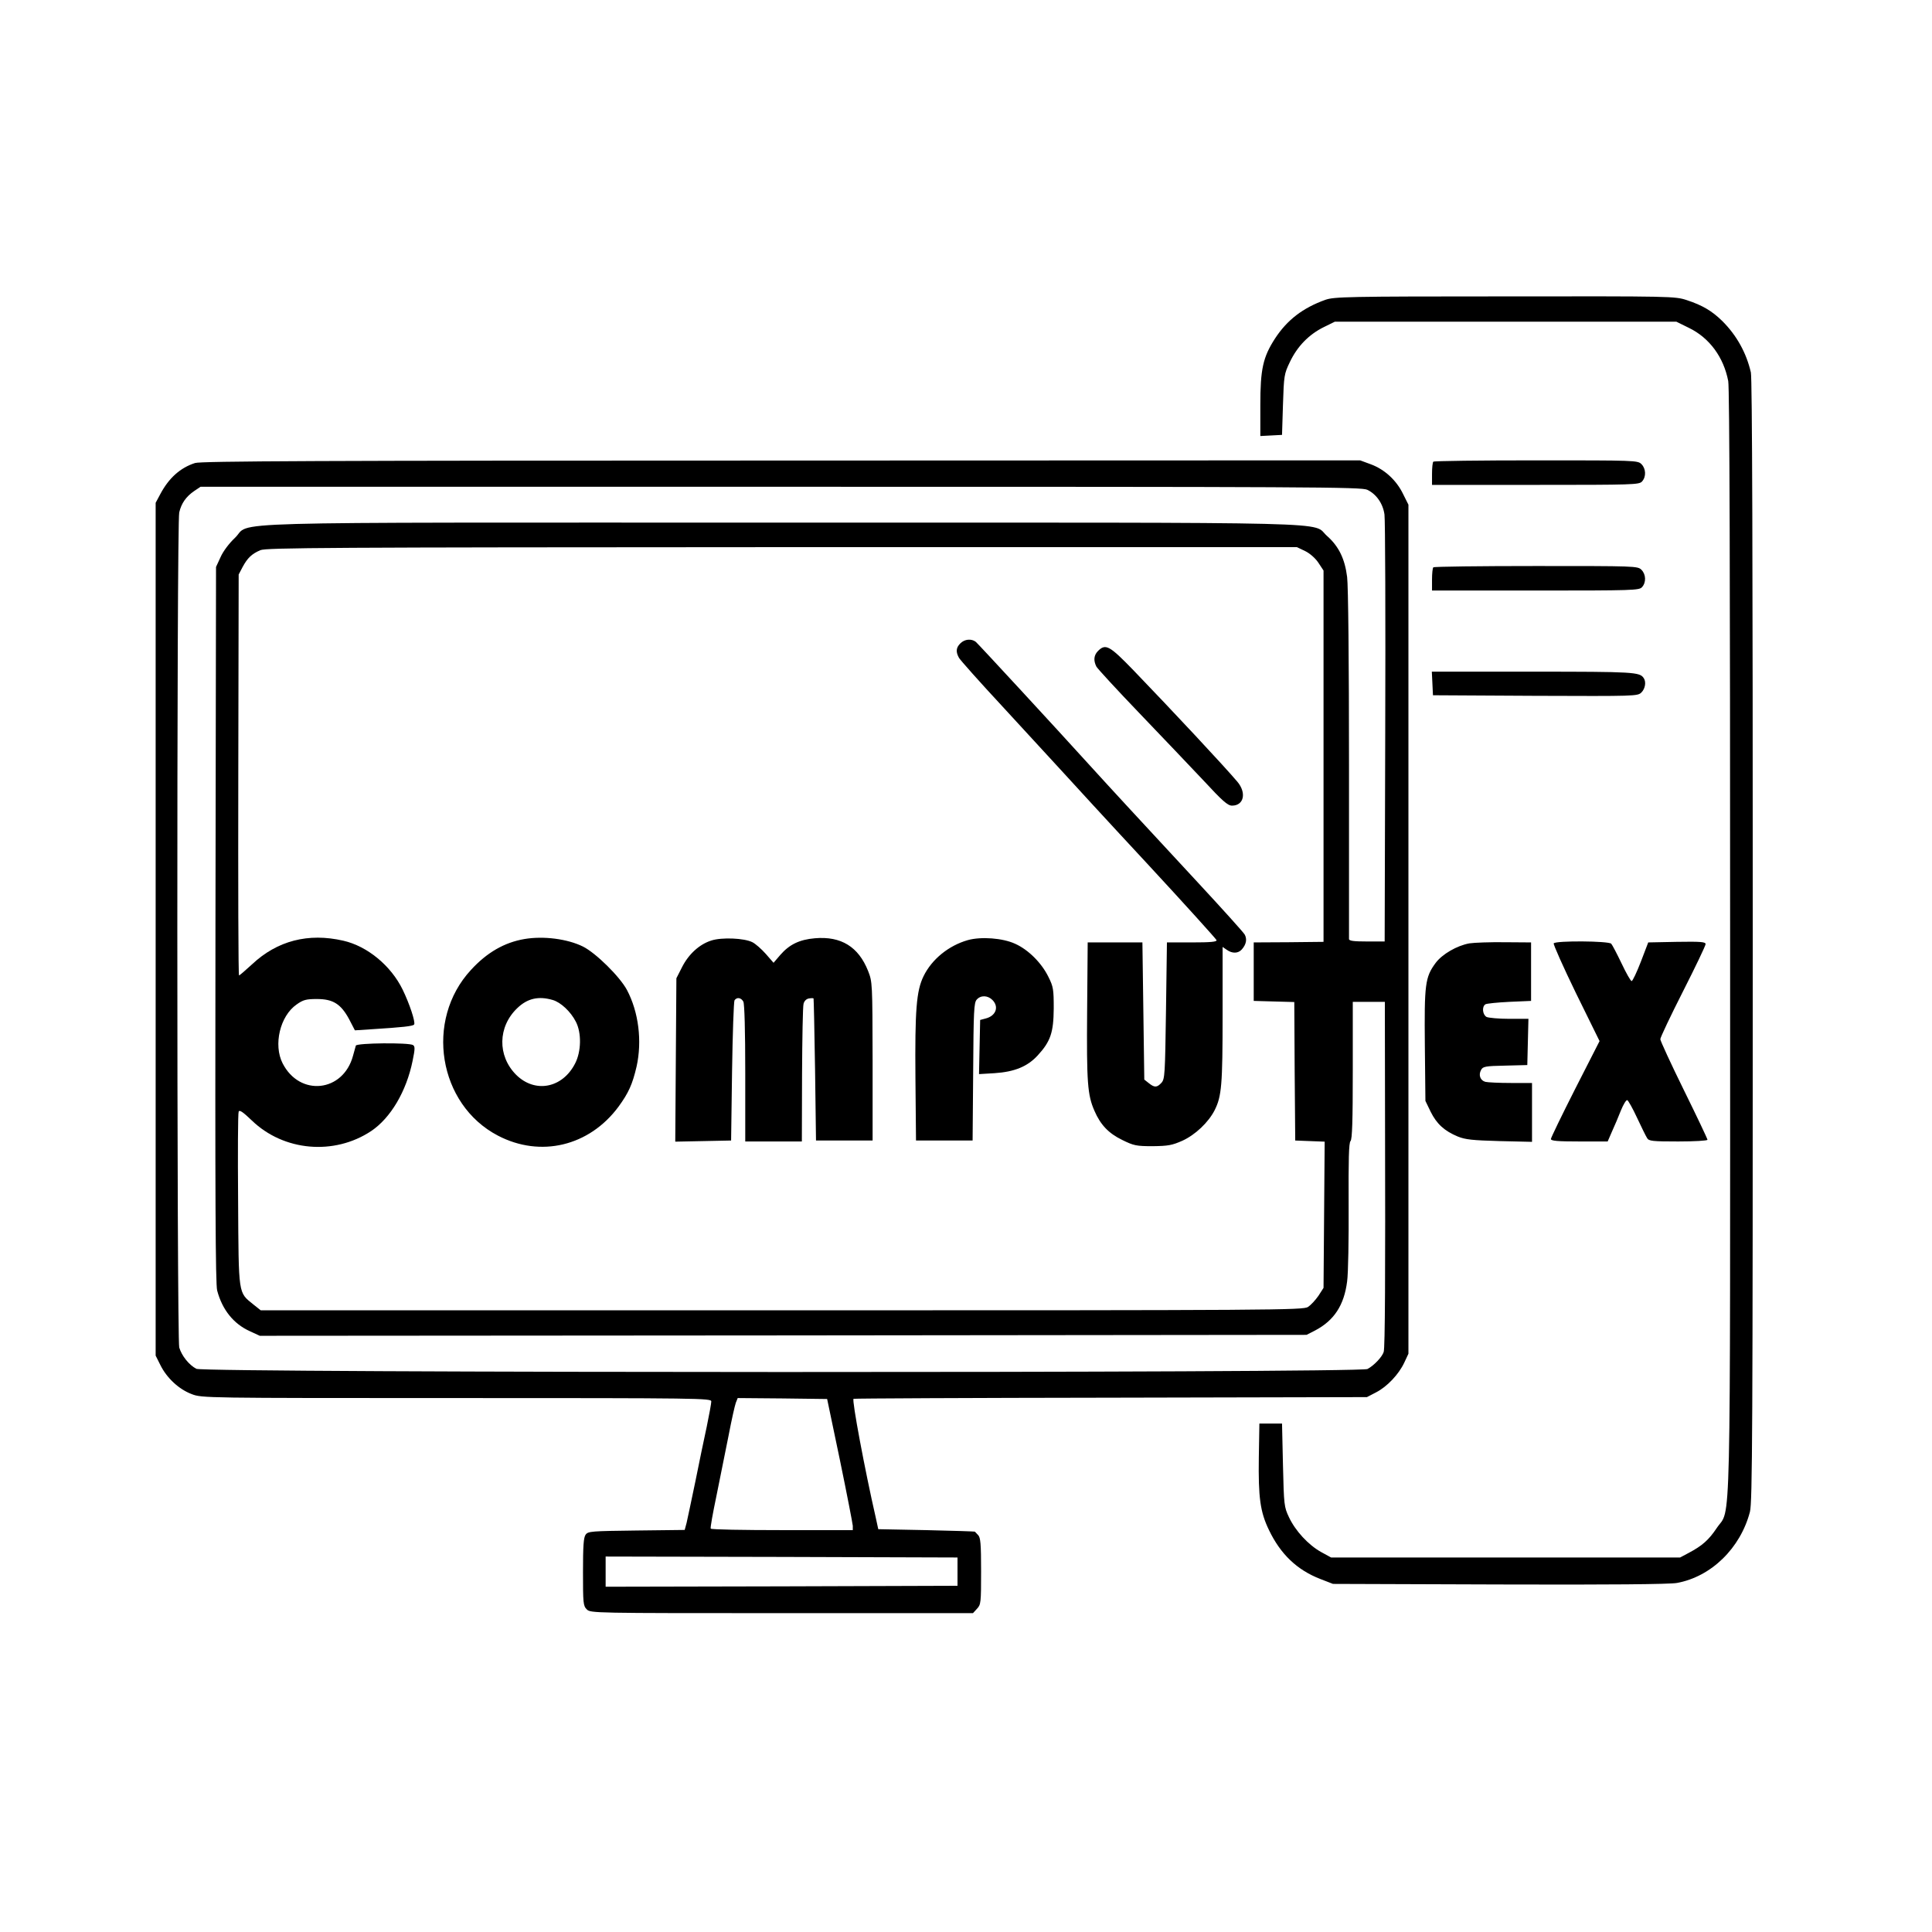
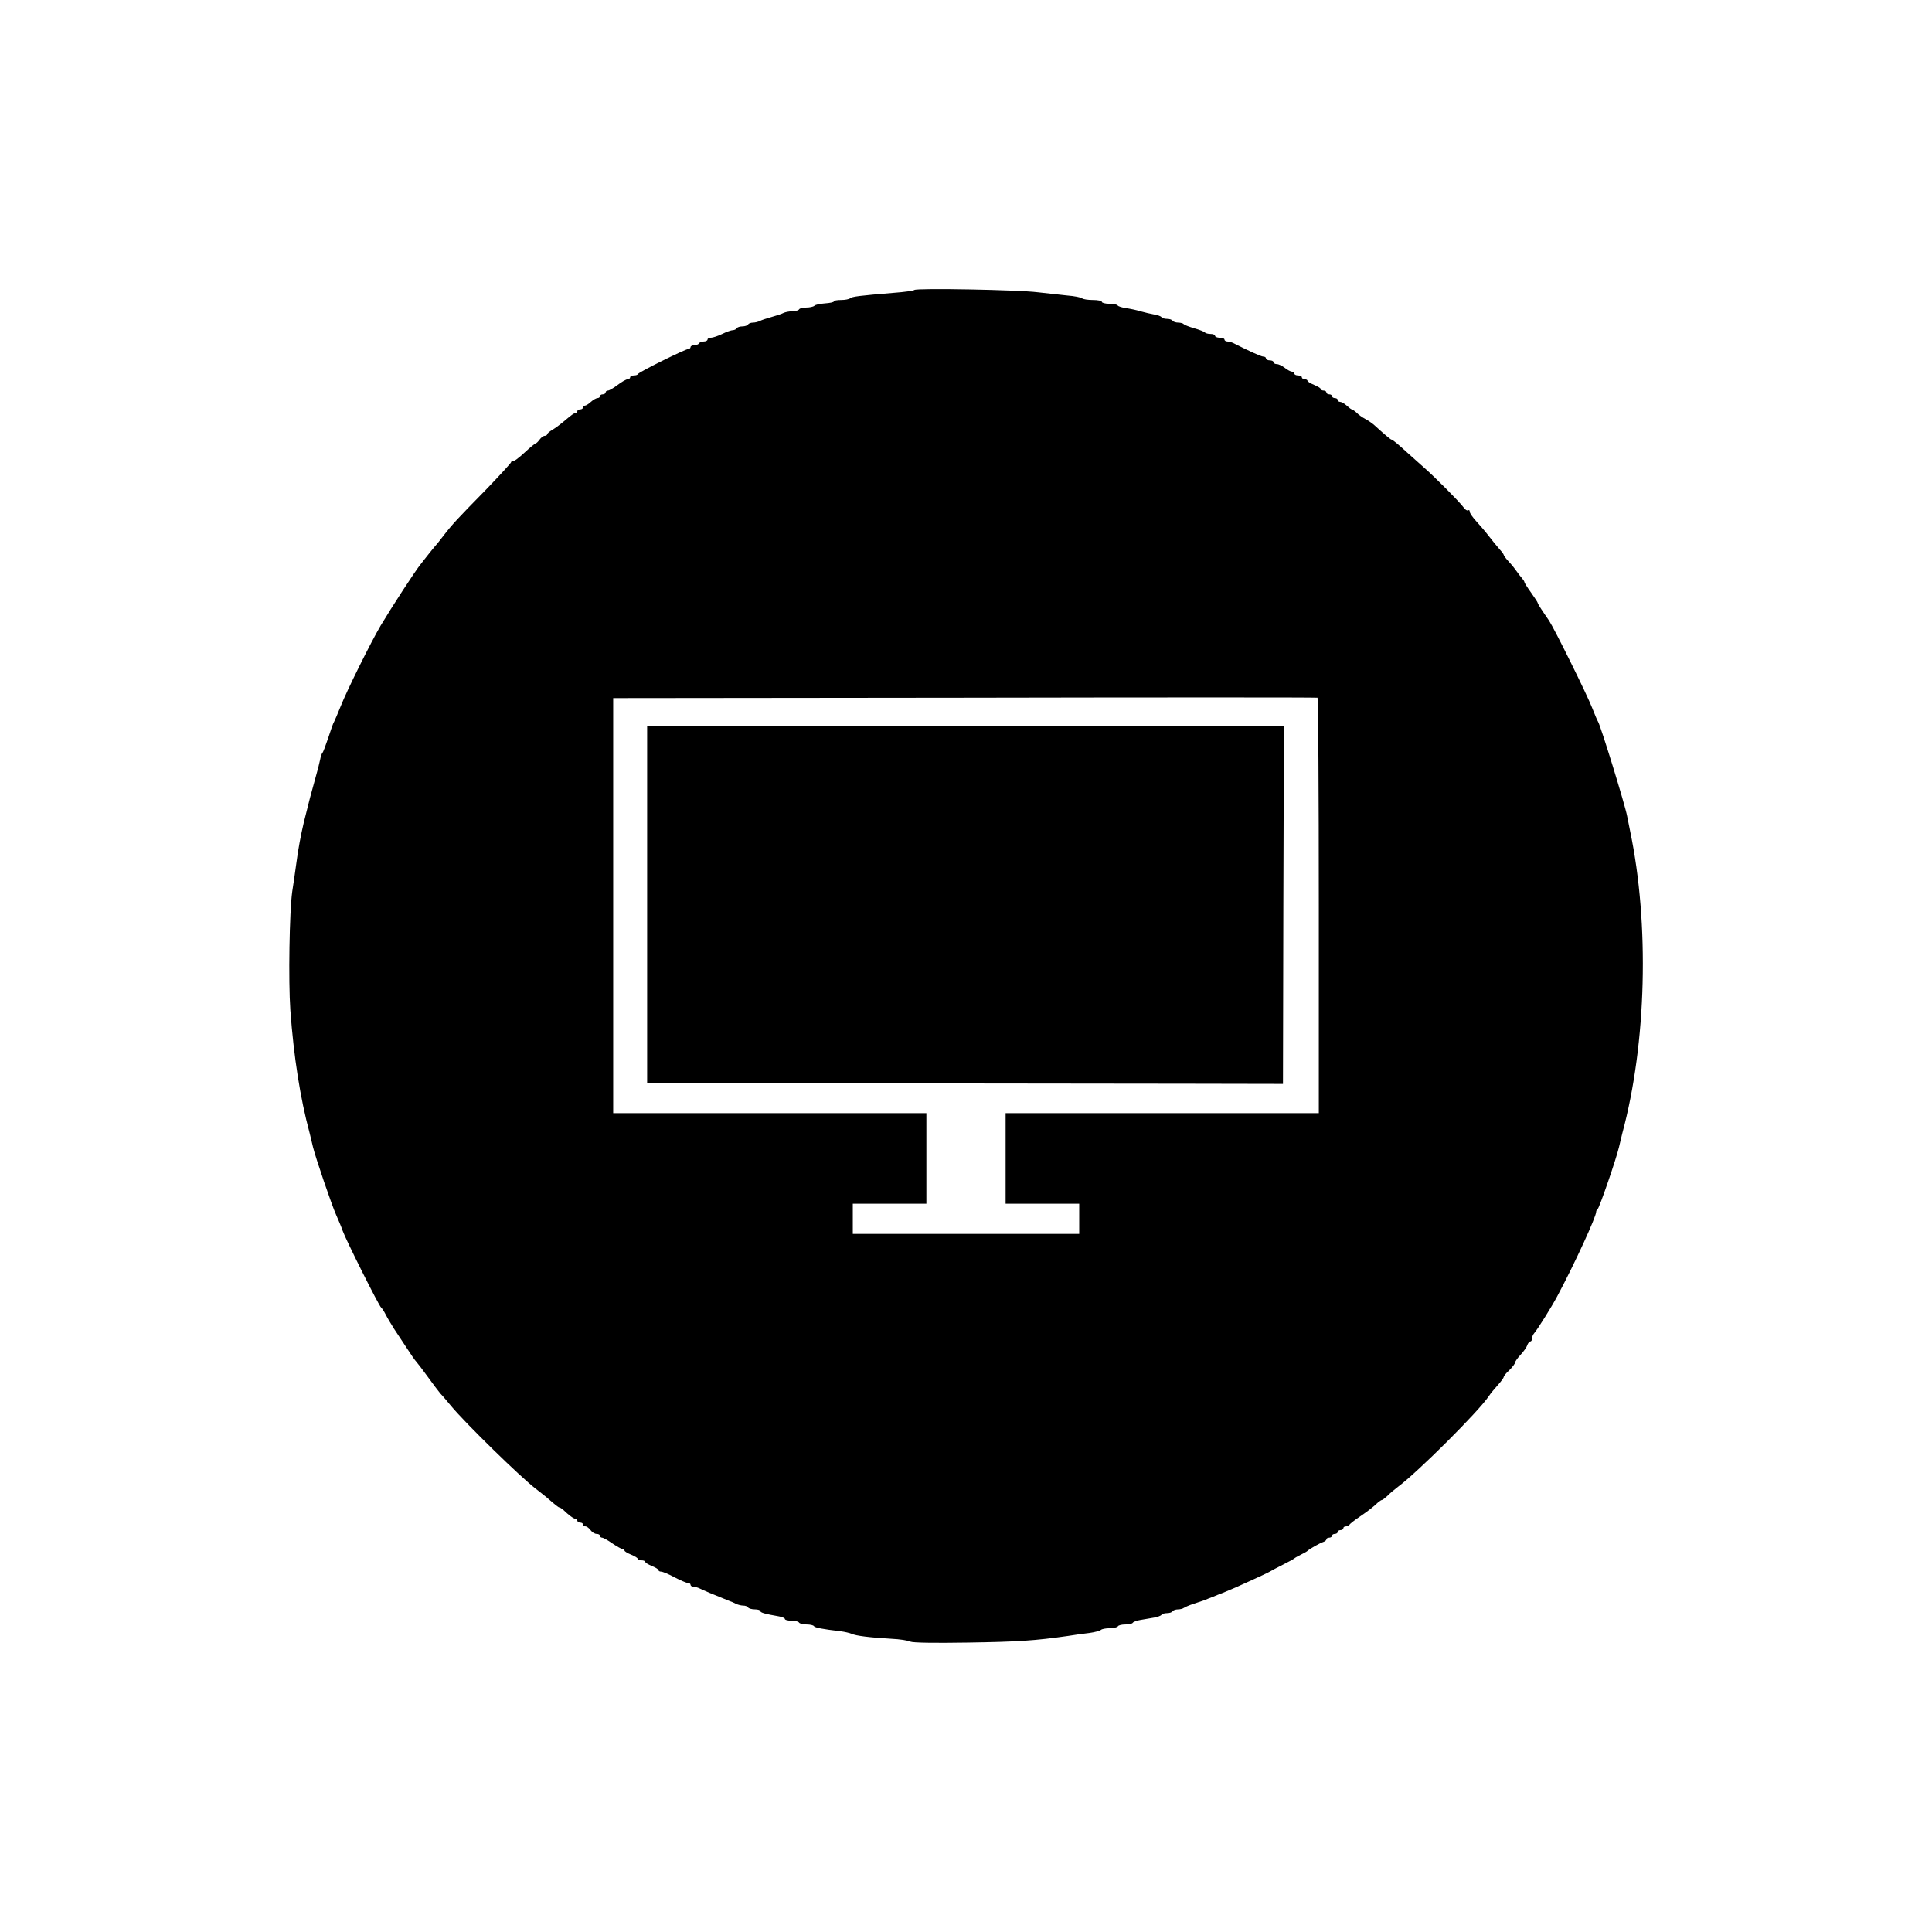
<svg xmlns="http://www.w3.org/2000/svg" version="1" width="1365.333" height="1365.333" viewBox="0 0 1024 1024">
-   <path d="M702.5 158.9c-12 4.3-20.3 10.7-26.7 20.5-6.4 9.9-7.8 16.2-7.8 35.3v16.4l5.8-.3 5.7-.3.5-16c.5-15.4.6-16.3 3.7-22.7 3.9-8.2 10-14.5 17.9-18.4l5.9-2.9h181l6.7 3.3c10.9 5.3 18.4 15.6 20.8 28.2.7 3.5 1 105.1 1 296.7 0 325.8.6 299.7-7.1 311.2-4.2 6.3-7.7 9.4-14.9 13.2l-4.5 2.4h-185l-5.3-2.9c-6.8-3.8-13.6-11.2-17-18.4-2.6-5.5-2.7-6.4-3.2-27.7l-.5-22h-12l-.3 18c-.3 21.2.7 28.8 5.4 38.5 6.1 12.7 14.8 21.1 27.2 25.9l6.7 2.6 88.4.3c57.9.2 90.2-.1 93.9-.8 18.2-3.3 33.7-18.5 38.7-37.7 1.3-5 1.5-43 1.5-302.4 0-204.9-.3-298.2-1-301.5-2.4-10.4-7.5-19.6-15.1-27.2-5.5-5.4-10.6-8.4-18.8-11.1-6.3-2.1-7.9-2.1-96.5-2-83.8 0-90.4.2-95.1 1.8z" />
-   <path d="M103.4 245.4c-7.8 2.5-13.9 7.9-18.5 16.6l-2.4 4.5v452l2.5 5c3.4 6.9 9.9 12.9 16.6 15.4 5.4 2.1 6.6 2.1 140.4 2.1 130 0 135 .1 135 1.8 0 1-1.1 7-2.4 13.3-1.4 6.3-4.1 19.5-6.1 29.4-2.1 9.9-4.1 19.7-4.6 21.7l-1 3.7-25.5.3c-24 .3-25.7.4-27 2.2-1.1 1.5-1.4 6-1.4 19.8 0 16.5.1 17.9 2 19.8 2 2 3.3 2 103.3 2h101.4l2.1-2.3c2.1-2.2 2.2-3.2 2.2-19.9 0-14.7-.3-17.9-1.6-19.2-.8-.9-1.6-1.7-1.7-1.8-.1-.1-11.7-.5-25.7-.8l-25.5-.5-1.3-6c-5.8-25.3-12.8-62.7-11.8-63.1.6-.2 62.1-.5 136.6-.6l135.5-.3 4.8-2.5c5.9-3 12.1-9.6 15-15.8l2.2-4.7v-450l-2.8-5.6c-3.5-7.3-9.8-13.1-17.1-15.8l-5.7-2.1-306.7.1c-245.5 0-307.5.3-310.8 1.3zm621.3 14.2c4.8 2.3 8.3 7.3 9.1 13.1.4 2.6.6 54.6.4 115.5l-.3 110.8h-9.4c-6.9 0-9.5-.3-9.5-1.3V405c0-54.1-.4-94.7-1-99.2-1.2-9.6-4.4-16.2-10.6-21.7-8.8-7.7 16.7-7.1-288.9-7.1-309.5 0-280.6-.8-290 8.1-3.1 2.9-6.3 7.2-7.6 10.2l-2.4 5.2-.3 189.5c-.2 144.9 0 190.6.9 194 2.7 10.2 8.7 17.7 17.4 21.6l5.2 2.4 277.4-.2 277.4-.3 4.5-2.3c10.1-5.3 15.4-13.4 17-26 .6-4.2.9-22.4.8-40.5-.1-24.2.1-33 1-33.9.9-.9 1.2-10.7 1.2-37.5V531h17l.1 62.7c.2 82.6 0 120.3-.7 122.8-.8 2.7-5.2 7.3-8.6 9.1-4.2 2.2-616.5 2.1-620.7-.1-3.9-2-7.8-6.9-9.1-11.3-1.3-4.8-1.4-436.9 0-442.6 1.1-4.8 3.6-8.4 8-11.4l3.3-2.2h307.4c283 0 307.8.1 311 1.6zm-32.9 32.5c2.6 1.3 5.4 3.8 7 6.2l2.7 4.1v196.8l-18.5.2-18.5.1v31l10.7.3 10.8.3.2 36.7.3 36.7 7.8.3 7.8.3-.3 38.8-.3 38.7-2.7 4.2c-1.6 2.3-4 4.9-5.5 5.9-2.6 1.7-16.1 1.8-278.9 1.8H138.2l-3.9-3.1c-8.1-6.6-7.8-4.3-8.1-55.3-.2-24.9-.1-46 .3-46.9.4-1.1 2.2.1 7 4.7 16.9 16.3 43.6 18.6 63.2 5.6 10.3-6.9 18.7-21 22-37.3 1.3-6.3 1.3-7.6.2-8.3-2.3-1.4-29.9-1.1-30.3.3-.2.7-.9 3.1-1.5 5.4-5.2 19.3-28.2 21.8-37.3 4-5-9.8-1.4-25.1 7.4-31.2 3.5-2.5 5.1-2.9 10.8-2.9 8.5 0 12.7 2.6 17.1 10.8l3 5.8 9.2-.6c15.8-1 21.7-1.6 22.2-2.5.8-1.2-2.4-10.9-6.1-18.5-6.2-12.7-18.7-23-31.4-25.9-18.6-4.3-35.1 0-48.4 12.5-3.5 3.2-6.6 5.9-6.9 5.9-.4 0-.5-47.8-.4-106.3l.2-106.2 2.1-4c2.6-4.8 4.8-6.9 9.4-8.9 3.1-1.3 35.7-1.5 276.4-1.6h273l4.4 2.1zM445.2 774c3.7 17.9 6.7 33.5 6.8 34.7v2.3h-37.4c-20.6 0-37.7-.3-37.9-.8-.3-.4 1.1-8.1 3-17.2 1.8-9.1 4.7-23.4 6.4-31.8 1.6-8.4 3.4-16.4 3.9-17.7l1-2.5 23.7.2 23.7.3 6.8 32.5zm62.3 59v7.5l-93.2.3-93.3.2v-16l93.3.2 93.2.3v7.5z" />
-   <path d="M509 341c-2.3 2.3-2.5 4.5-.7 7.7.7 1.2 10.9 12.7 22.8 25.5 11.8 12.8 25.8 28 31 33.7 5.2 5.7 25.8 28.2 45.9 49.8 20.1 21.7 36.6 40 36.8 40.6.2.9-3.3 1.2-13 1.2h-13.3l-.5 36.1c-.5 33.8-.6 36.3-2.4 38.3-2.4 2.6-3.7 2.6-6.7.2l-2.4-1.9-.5-36.4-.5-36.3h-29l-.3 36.5c-.3 37.9.2 44.4 3.9 52.8 3.2 7.4 7.5 11.9 14.7 15.4 6.1 3 7.4 3.3 16.2 3.3 8.2-.1 10.3-.5 15.7-2.9 6.8-3.1 13.8-9.7 17.1-16.2 3.7-7.4 4.2-13.3 4.2-50.5v-36l2.2 1.5c2.9 2.1 6.1 2 8-.2 2.3-2.6 2.9-5.4 1.5-7.9-.7-1.2-11.6-13.3-24.3-27-29.4-31.7-47.7-51.5-58.4-63.3-17.5-19.3-58.3-63.5-59.8-64.8-2.3-1.8-5.9-1.5-8.2.8zM582 345c-2.3 2.3-2.5 5.1-.9 8.3.7 1.2 10.9 12.3 22.8 24.7 11.9 12.4 27.2 28.5 34 35.7 10 10.8 12.8 13.3 15.1 13.3 6.3 0 7.8-6.8 2.8-12.7-7.2-8.5-34.3-37.5-55.1-59.1-12.6-13-14.7-14.2-18.7-10.2zM278 497.7c-10.6 1.8-19.9 7.1-28.4 16.4-24.6 26.6-17.3 71.3 14.3 87.8 22.6 11.8 48.4 5.6 63.9-15.3 5.4-7.4 7.4-11.9 9.6-21.3 3-13.5 1.1-28.9-5.1-40.6-3.8-7.1-16.5-19.6-23.3-23-8.3-4.1-20.9-5.7-31-4zm14.9 32.3c4.3 1.2 9.6 6.2 12.3 11.5 3.1 5.9 2.9 15.9-.4 22.2-6.7 13.1-21.3 15.9-31.3 5.9-9.9-10-9.7-25.4.7-35.3 5.3-5.1 11.2-6.5 18.7-4.3zM377 498.5c-6.3 2-12 7.2-15.5 14.1l-3 5.9-.3 43.3-.3 43.3 14.8-.3 14.8-.3.5-36.5c.3-20.1.9-37.1 1.3-37.8 1.2-1.8 3.5-1.5 4.7.7.6 1.3 1 15.1 1 38V605h30l.1-35.3c.1-19.3.4-36.3.8-37.7.4-1.5 1.5-2.6 2.9-2.8 1.2-.2 2.3-.2 2.4 0 .1.2.5 17.2.8 37.8l.5 37.5h30v-42c-.1-41.7-.1-42-2.4-47.9-5.1-12.8-14.3-18.5-28.2-17.3-8.2.7-13.5 3.3-18.3 8.8l-3.6 4.2-4.1-4.7c-2.3-2.6-5.5-5.4-7.1-6.2-4.3-2.2-16.3-2.7-21.8-.9zM512.9 498.3c-10.1 2.9-19 10.1-23.4 19.1-3.8 7.8-4.6 17.8-4.3 54.1l.3 33h30l.3-36.4c.2-32.2.4-36.7 1.9-38.3 2.1-2.4 5.8-2.3 8.3.2 3.6 3.6 1.9 8.4-3.5 9.8l-3 .8-.3 14.4-.3 14.3 8.3-.5c10.5-.7 17.4-3.5 22.8-9.4 6.8-7.4 8.4-12.1 8.5-24.9 0-10.1-.2-11.5-2.8-16.7-3.6-7.4-10.7-14.5-17.7-17.6-6.5-3-18-3.9-25.1-1.9zM759.7 244.7c-.4.3-.7 3.3-.7 6.5v5.8h54.8c51.9 0 55-.1 56.5-1.8 2.3-2.5 2.1-6.8-.3-9.2-2-2-3.3-2-55.8-2-29.6 0-54.2.3-54.5.7zM759.7 300.7c-.4.3-.7 3.3-.7 6.5v5.8h54.8c51.9 0 55-.1 56.5-1.8 2.3-2.5 2.1-6.8-.3-9.2-2-2-3.3-2-55.8-2-29.6 0-54.2.3-54.5.7zM759.2 362.2l.3 6.3 54.2.3c53.2.2 54.3.2 56.3-1.8s2.6-5.6 1.2-7.6c-2.1-3.2-5.1-3.4-58.7-3.4h-53.6l.3 6.2zM778.8 500c-6.6 1.2-14.4 5.7-17.9 10.4-5.6 7.6-6 11.3-5.7 43.8l.3 29.3 2.8 5.8c3.2 6.4 7.2 10.1 14.4 13.1 4 1.6 7.7 2 22.1 2.4l17.2.4V574h-11.2c-6.2 0-12.3-.3-13.5-.6-2.7-.7-3.8-3.6-2.3-6.3.9-1.8 2.2-2.1 12.8-2.3l11.7-.3.3-12.3.3-12.2H800c-5.6 0-11-.5-12.1-1-2.1-1.2-2.6-5.4-.6-6.7.6-.4 6.4-1 12.7-1.3l11.5-.5v-31l-14-.1c-7.7-.1-16.1.2-18.7.6zM823.5 500c-.3.5 5 12.4 11.8 26.4l12.5 25.4-12.9 25.3c-7.1 14-12.9 26-12.9 26.6 0 1 3.6 1.3 15.1 1.3h15l2.3-5.3c1.3-2.8 3.4-7.8 4.7-11.1 1.3-3.2 2.8-5.7 3.4-5.5.5.2 2.9 4.4 5.2 9.4 2.3 4.9 4.7 9.8 5.3 10.7.9 1.6 2.8 1.8 16.5 1.8 8.5 0 15.5-.4 15.5-.9s-5.6-12.3-12.5-26.3-12.5-26.2-12.5-27c0-.9 5.4-12.3 12-25.3s12-24.3 12-25.1c0-1.2-2.6-1.4-15.2-1.2l-15.2.3-3.9 10.2c-2.2 5.7-4.4 10.3-4.9 10.3s-2.9-4.2-5.3-9.3c-2.4-5-4.9-9.8-5.5-10.5-1.3-1.5-29.5-1.7-30.5-.2z" />
+   <path d="M484.6 153.7c-.4.4-5.3 1.1-10.9 1.5-18.2 1.5-22.2 2-23.1 2.9-.6.5-2.7.9-4.8.9-2.1 0-3.8.3-3.8.7 0 .5-2.1.9-4.8 1.1-2.6.2-5.1.7-5.6 1.3-.6.5-2.5.9-4.2.9-1.8 0-3.6.4-3.9 1-.3.5-1.9 1-3.6 1-1.6 0-3.7.4-4.7.9-.9.5-3.7 1.4-6.2 2.1-2.5.7-5.3 1.6-6.2 2.1-1 .5-2.7.9-3.7.9-1.1 0-2.3.4-2.6 1-.3.5-1.7 1-3 1s-2.7.4-3 1c-.3.5-1.3 1-2.1 1s-3.4.9-5.6 2c-2.3 1.1-5 2-6 2s-1.8.4-1.8 1c0 .5-.9 1-1.9 1-1.1 0-2.3.4-2.6 1-.3.5-1.5 1-2.6 1-1 0-1.9.4-1.9 1 0 .5-.6 1-1.2 1-1.6 0-26.2 12.2-26.6 13.2-.2.5-1.2.8-2.3.8-1 0-1.9.4-1.9 1 0 .5-.6 1-1.3 1-.7 0-3.1 1.3-5.3 3-2.1 1.6-4.5 3-5.1 3-.7 0-1.3.4-1.3 1 0 .5-.7 1-1.5 1s-1.5.4-1.5 1c0 .5-.6 1-1.3 1-.7 0-2.3.9-3.5 2-1.2 1.1-2.6 2-3.2 2-.5 0-1 .4-1 1 0 .5-.7 1-1.5 1s-1.5.4-1.5 1c0 .5-.4 1-1 1-.9 0-1.8.7-7.3 5.3-1.2 1-3.4 2.6-4.9 3.5-1.6.9-2.8 2-2.8 2.4 0 .4-.6.8-1.3.8-.7 0-1.9.9-2.7 2-.8 1.1-1.7 2-2.1 2-.3 0-3 2.2-5.9 4.9-3 2.8-5.7 4.8-6.2 4.5-.4-.3-.8-.1-.8.4s-6 7-13.2 14.5c-15.5 15.8-18.1 18.6-22.8 24.7-1.9 2.5-3.9 5-4.5 5.6-.5.6-2.1 2.5-3.5 4.3-1.4 1.8-3.2 4-4 5.1-2.7 3.2-15.7 23.3-21.2 32.5-5.1 8.6-18.1 34.8-21.3 43-1.5 3.8-3.1 7.4-3.4 8-.4.5-1.8 4.4-3.1 8.5-1.4 4.1-2.7 7.7-3.1 8-.3.3-.9 1.8-1.2 3.5-.3 1.6-1.5 6.4-2.7 10.5-1.9 6.7-3.3 12-6 23-1.6 6.9-2.9 13.6-4 22-.6 4.7-1.6 11.2-2.1 14.5-1.5 10.6-2.1 47.3-1 63 1.8 24.6 5.2 46.5 10.2 65 .5 2.2 1.4 5.6 1.8 7.5 1.3 5.4 10 31 12.3 36 1.1 2.5 2.7 6.2 3.4 8.3 1.6 4.6 19.3 40 20.4 40.7.4.3 1.5 1.9 2.4 3.7.9 1.8 2.9 5.1 4.4 7.5 1.6 2.4 4.6 7 6.8 10.3 2.1 3.3 4.4 6.6 5.1 7.3.7.8 3.4 4.3 6 7.9 2.6 3.6 5.6 7.6 6.7 8.9 1.2 1.2 3.7 4.2 5.6 6.5 7.8 9.4 36.9 37.8 45 44 1.9 1.5 4.5 3.5 5.7 4.5 4.8 4.2 6.3 5.4 6.9 5.4.3 0 1.1.6 1.9 1.2 3 2.9 5.6 4.8 6.5 4.8.6 0 1 .4 1 1 0 .5.7 1 1.5 1s1.5.4 1.5 1c0 .5.6 1 1.3 1 .7 0 1.9.9 2.7 2 .8 1.1 2.2 2 3.2 2s1.8.4 1.8 1c0 .5.5 1 1.1 1 .6 0 3 1.3 5.4 3 2.4 1.6 4.8 3 5.4 3 .6 0 1.1.4 1.1.8 0 .5 1.6 1.4 3.5 2.2 1.9.8 3.5 1.7 3.5 2.2 0 .4.9.8 2 .8s2 .4 2 .8c0 .5 1.6 1.4 3.5 2.2 1.9.8 3.5 1.7 3.5 2.2 0 .4.6.8 1.4.8.8 0 4 1.3 7.1 3 3.1 1.6 6.3 3 7.1 3 .8 0 1.4.4 1.4 1 0 .5.7 1 1.5 1s2.3.4 3.3.9c2.2 1.1 7 3.1 15.2 6.4 1.4.5 3.3 1.3 4.2 1.8 1 .5 2.7.9 3.7.9 1.1 0 2.3.4 2.6 1 .3.5 1.9 1 3.6 1 1.6 0 2.9.4 2.9.9 0 .8 2.2 1.5 9.8 2.8 1.7.3 3.2.9 3.2 1.4 0 .5 1.5.9 3.4.9s3.8.4 4.1 1c.3.5 2.1 1 4 1s3.6.4 3.9.9c.5.8 4.7 1.6 14.1 2.7 2.2.3 4.9.9 6 1.4 2.2 1 9.1 1.9 21 2.6 4.4.2 8.9.9 10 1.5 1.3.6 12.6.8 30.5.5 26.3-.4 35.6-1 53-3.5 3.6-.6 8.8-1.3 11.5-1.6 2.8-.4 5.4-1.1 6-1.6.5-.5 2.6-.9 4.6-.9 2.1 0 4.1-.5 4.4-1 .3-.6 2.1-1 4-1s3.6-.4 3.9-.9c.3-.5 2.2-1.2 4.1-1.5 1.9-.3 5.1-.9 7-1.2 1.9-.3 3.8-1 4.1-1.5.3-.5 1.6-.9 2.9-.9 1.3 0 2.7-.4 3-1 .3-.5 1.6-1 2.9-1 1.2 0 2.6-.4 3.1-.8.6-.4 2.8-1.4 5-2.1 2.2-.7 4.9-1.6 6-2 1.1-.5 3.1-1.3 4.5-1.8 1.4-.6 3.6-1.5 5-2 5.6-2.3 7.9-3.3 15.5-6.8 4.4-2 8.7-4 9.5-4.5.8-.5 4-2.2 7-3.7s5.7-3 6-3.3c.3-.3 1.9-1.2 3.5-2 1.7-.8 3.2-1.7 3.5-2 1-1 6.5-4.1 8.3-4.7.9-.3 1.7-.9 1.7-1.4 0-.5.7-.9 1.5-.9s1.5-.5 1.5-1c0-.6.7-1 1.5-1s1.5-.5 1.5-1c0-.6.7-1 1.5-1s1.5-.5 1.5-1c0-.6.6-1 1.4-1 .8 0 1.6-.4 1.8-.8.2-.5 2.5-2.3 5.3-4.2 5-3.4 7.6-5.5 10-7.8.8-.6 1.6-1.2 2-1.2.3 0 1.6-1 2.9-2.2 1.2-1.3 3.8-3.4 5.6-4.8 10.4-7.7 42.8-40 48.1-48 .9-1.4 3.1-4 4.8-5.9 1.7-1.9 3.1-3.8 3.1-4.3 0-.4 1.3-2.1 3-3.6 1.6-1.6 3-3.4 3-4 0-.5 1.3-2.4 2.9-4.1 1.7-1.8 3.3-4.1 3.6-5.2.4-1 1.1-1.9 1.6-1.9s.9-.7.9-1.5c0-.9.5-2.1 1.1-2.8 1.9-2.2 9.4-14.2 12.3-19.7 9.4-17.6 20.6-42.1 20.6-44.7 0-.6.4-1.3.8-1.5.8-.3 9.9-26.7 11.3-32.8.4-1.9 1.3-5.3 1.8-7.5 12.8-47.4 14.4-110.9 4.1-160-.6-2.8-1.3-6.4-1.6-8-1.1-5.9-14-47.8-15.4-50-.4-.6-1.7-3.7-3-7-2.7-7.1-20.2-42.4-23-46.6-1.1-1.6-2.9-4.2-4-5.9-1.1-1.6-2-3.2-2-3.5 0-.3-1.6-2.7-3.5-5.4-1.9-2.6-3.5-5.2-3.5-5.5 0-.4-.6-1.3-1.2-2-.7-.8-2-2.4-2.8-3.6-.8-1.2-2.7-3.6-4.2-5.2-1.6-1.7-2.8-3.3-2.8-3.7 0-.3-1-1.7-2.3-3.1-1.2-1.4-3.8-4.5-5.7-7-1.9-2.5-5-6-6.7-7.9-1.8-2-3.3-4.1-3.3-4.9 0-.7-.4-1.1-.9-.7-.5.3-1.6-.4-2.4-1.6-1.9-2.7-15.3-16.2-21.3-21.4-2.5-2.2-6.3-5.6-8.4-7.5-4.9-4.5-7.9-7-8.5-7-.4 0-4-3-8.9-7.5-1.2-1.1-3.4-2.6-4.9-3.4-1.5-.8-3.6-2.2-4.6-3.3-1.1-1-2.3-1.8-2.6-1.8-.3 0-1.5-.9-2.7-2-1.2-1.1-2.8-2-3.5-2-.7 0-1.3-.5-1.3-1 0-.6-.7-1-1.5-1s-1.5-.5-1.5-1c0-.6-.7-1-1.5-1s-1.5-.5-1.5-1c0-.6-.7-1-1.5-1s-1.5-.4-1.5-.8c0-.5-1.6-1.4-3.5-2.2-1.9-.8-3.5-1.7-3.5-2.2 0-.4-.7-.8-1.5-.8s-1.5-.5-1.5-1c0-.6-.9-1-2-1s-2-.5-2-1c0-.6-.6-1-1.2-1-.7 0-2.4-.9-3.8-2s-3.3-2-4.2-2c-1 0-1.8-.5-1.8-1 0-.6-.9-1-2-1s-2-.5-2-1c0-.6-.6-1-1.4-1-1.1 0-7.6-2.9-15.8-7.1-1-.5-2.5-.9-3.3-.9-.8 0-1.5-.5-1.5-1 0-.6-1.1-1-2.5-1s-2.5-.5-2.5-1c0-.6-1.1-1-2.4-1-1.4 0-2.7-.4-3-.8-.3-.4-2.8-1.4-5.6-2.2-2.8-.8-5.3-1.8-5.6-2.2-.3-.4-1.6-.8-2.9-.8-1.3 0-2.7-.5-3-1-.3-.6-1.7-1-3-1s-2.6-.4-2.9-.9c-.3-.5-2-1.1-3.8-1.4-1.8-.3-5.1-1.1-7.3-1.7-2.2-.7-5.7-1.4-7.8-1.7-2-.3-4-.9-4.3-1.4-.3-.5-2.3-.9-4.5-.9-2.1 0-3.9-.5-3.9-1 0-.6-2.2-1-4.8-1-2.6 0-5.2-.4-5.7-.9-.6-.5-4.1-1.2-8-1.5-3.8-.4-10.8-1.2-15.5-1.7-10.3-1.3-64.3-2.3-65.4-1.2zM699 480.1V590H533v48h39v16H452v-16h39v-48H325V370l186.3-.2c102.4-.2 186.5-.2 187 0 .4.2.7 49.8.7 110.3z" />
+   <path d="M343 479.5V574l117.3.2c64.4.1 140.3.2 168.4.2l51.3.1.2-94.8.3-94.7H343v94.5z" />
</svg>
